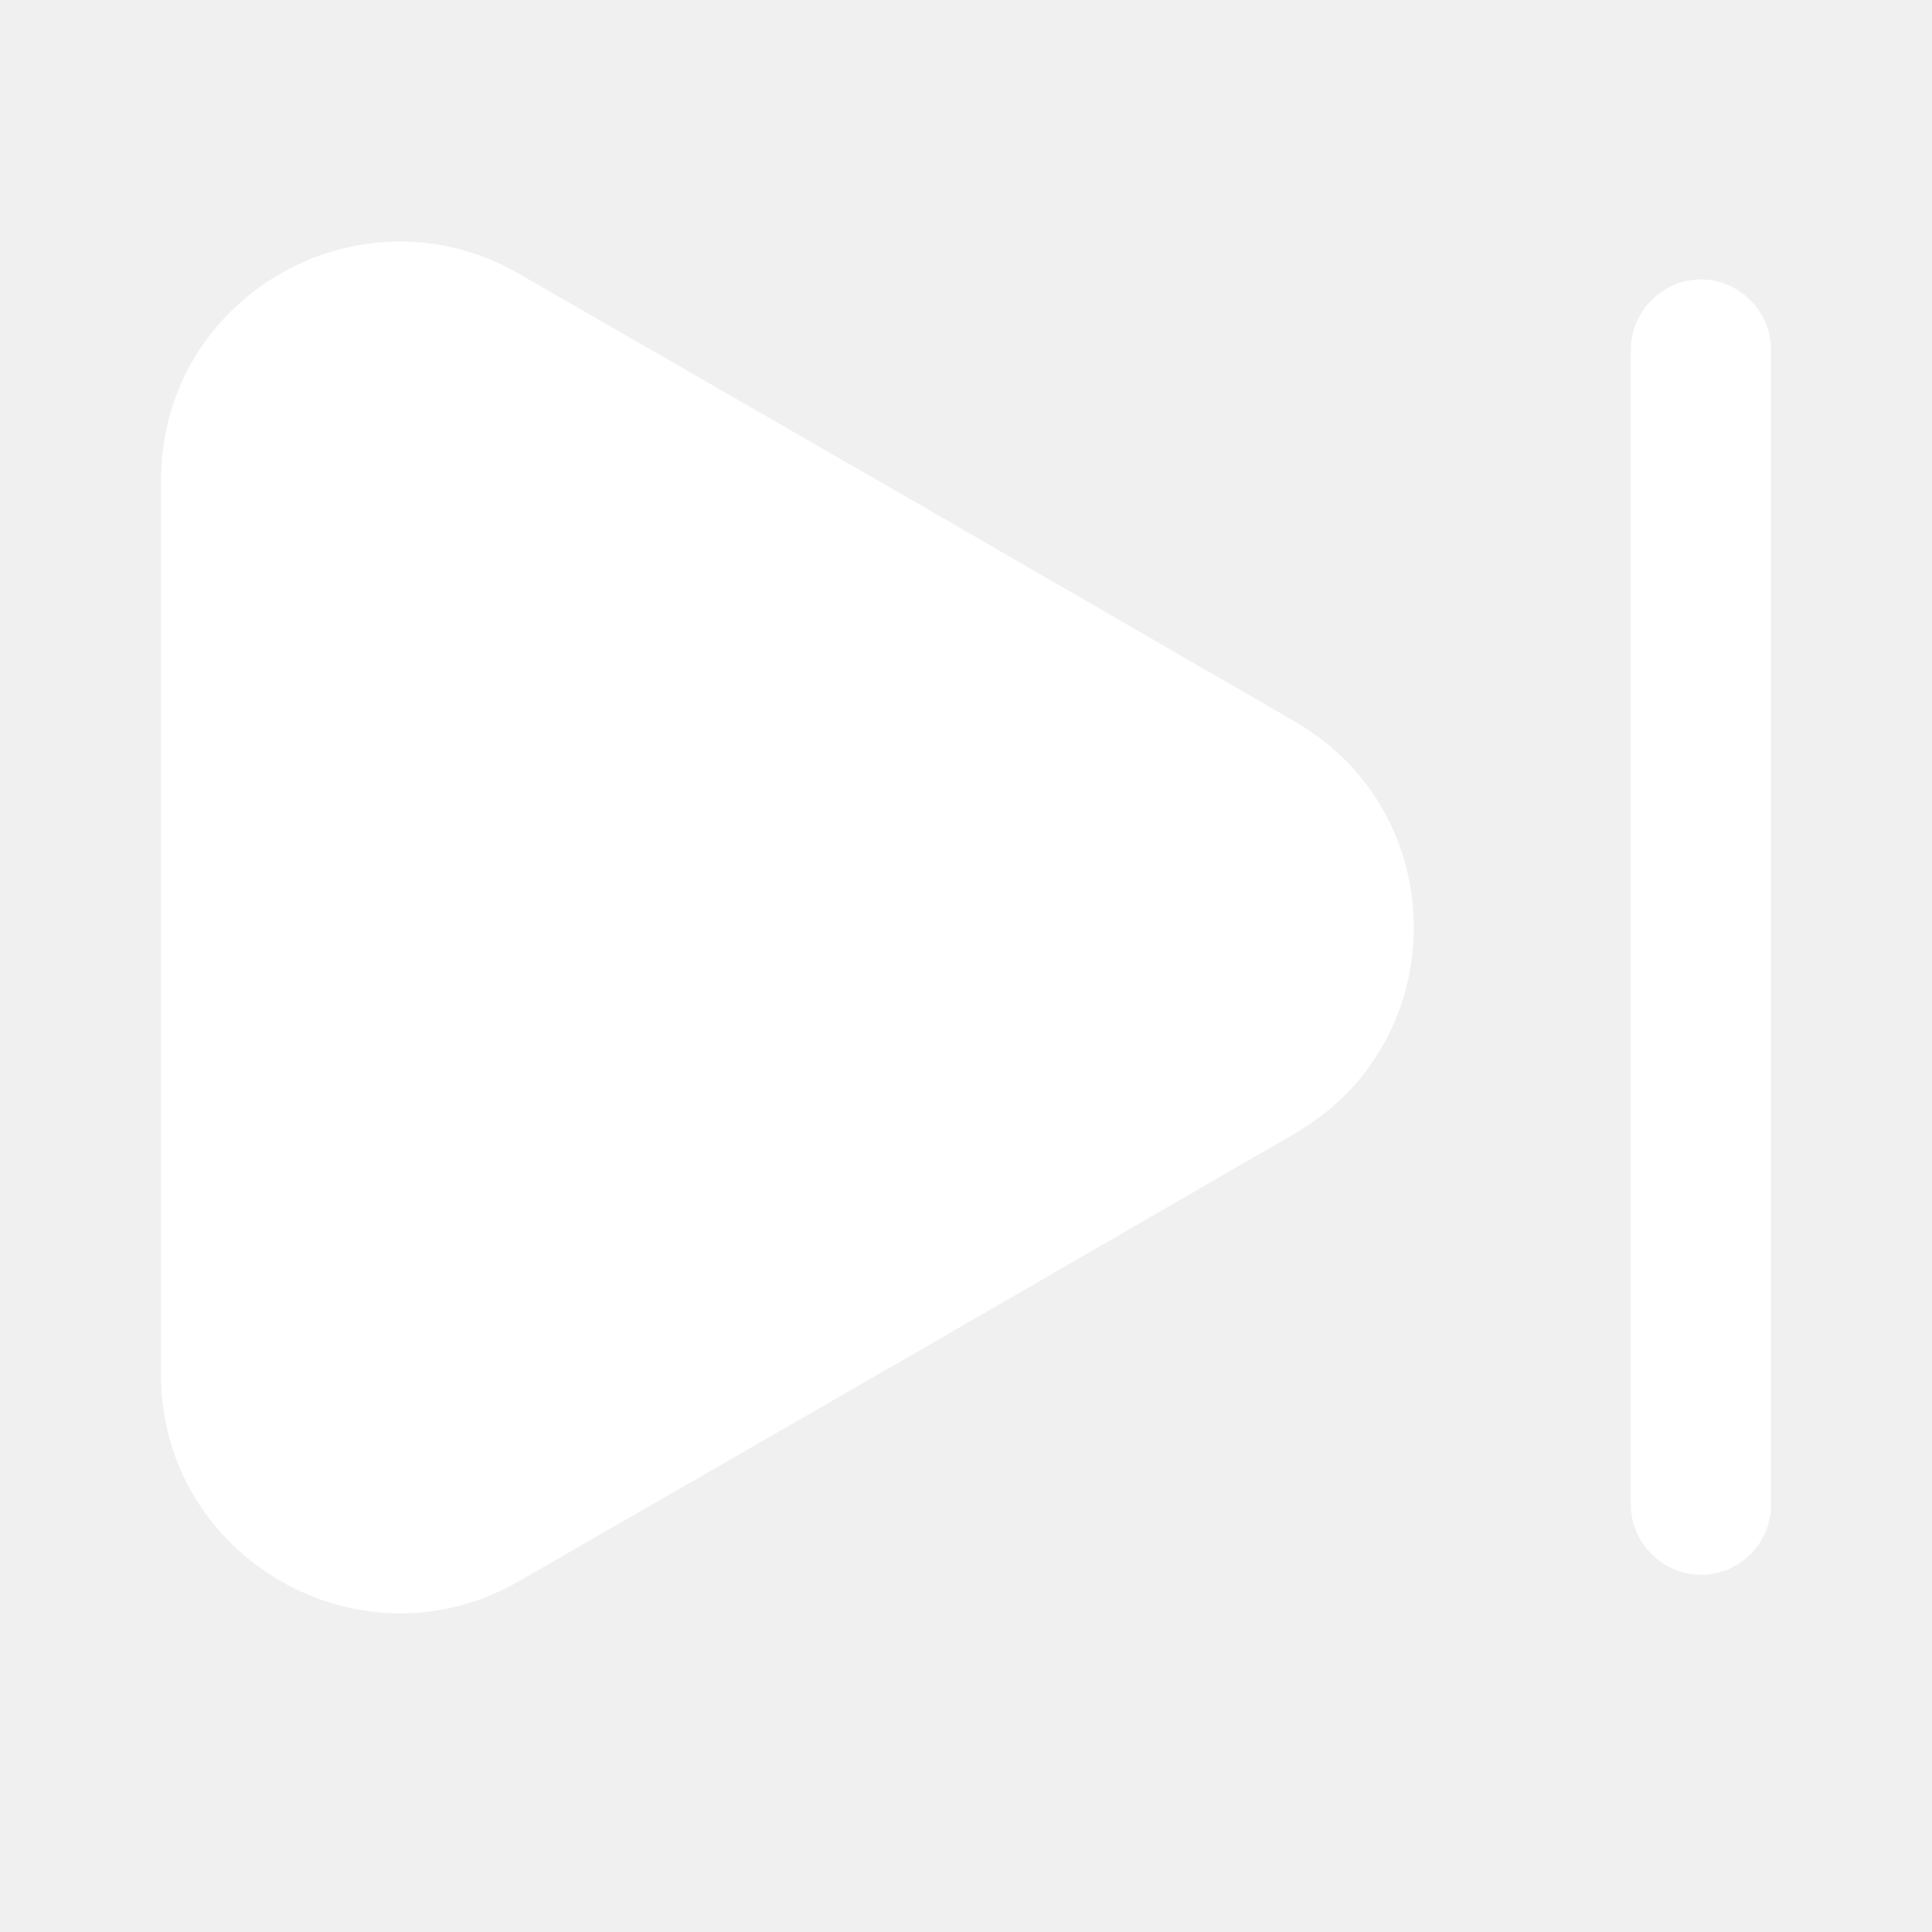
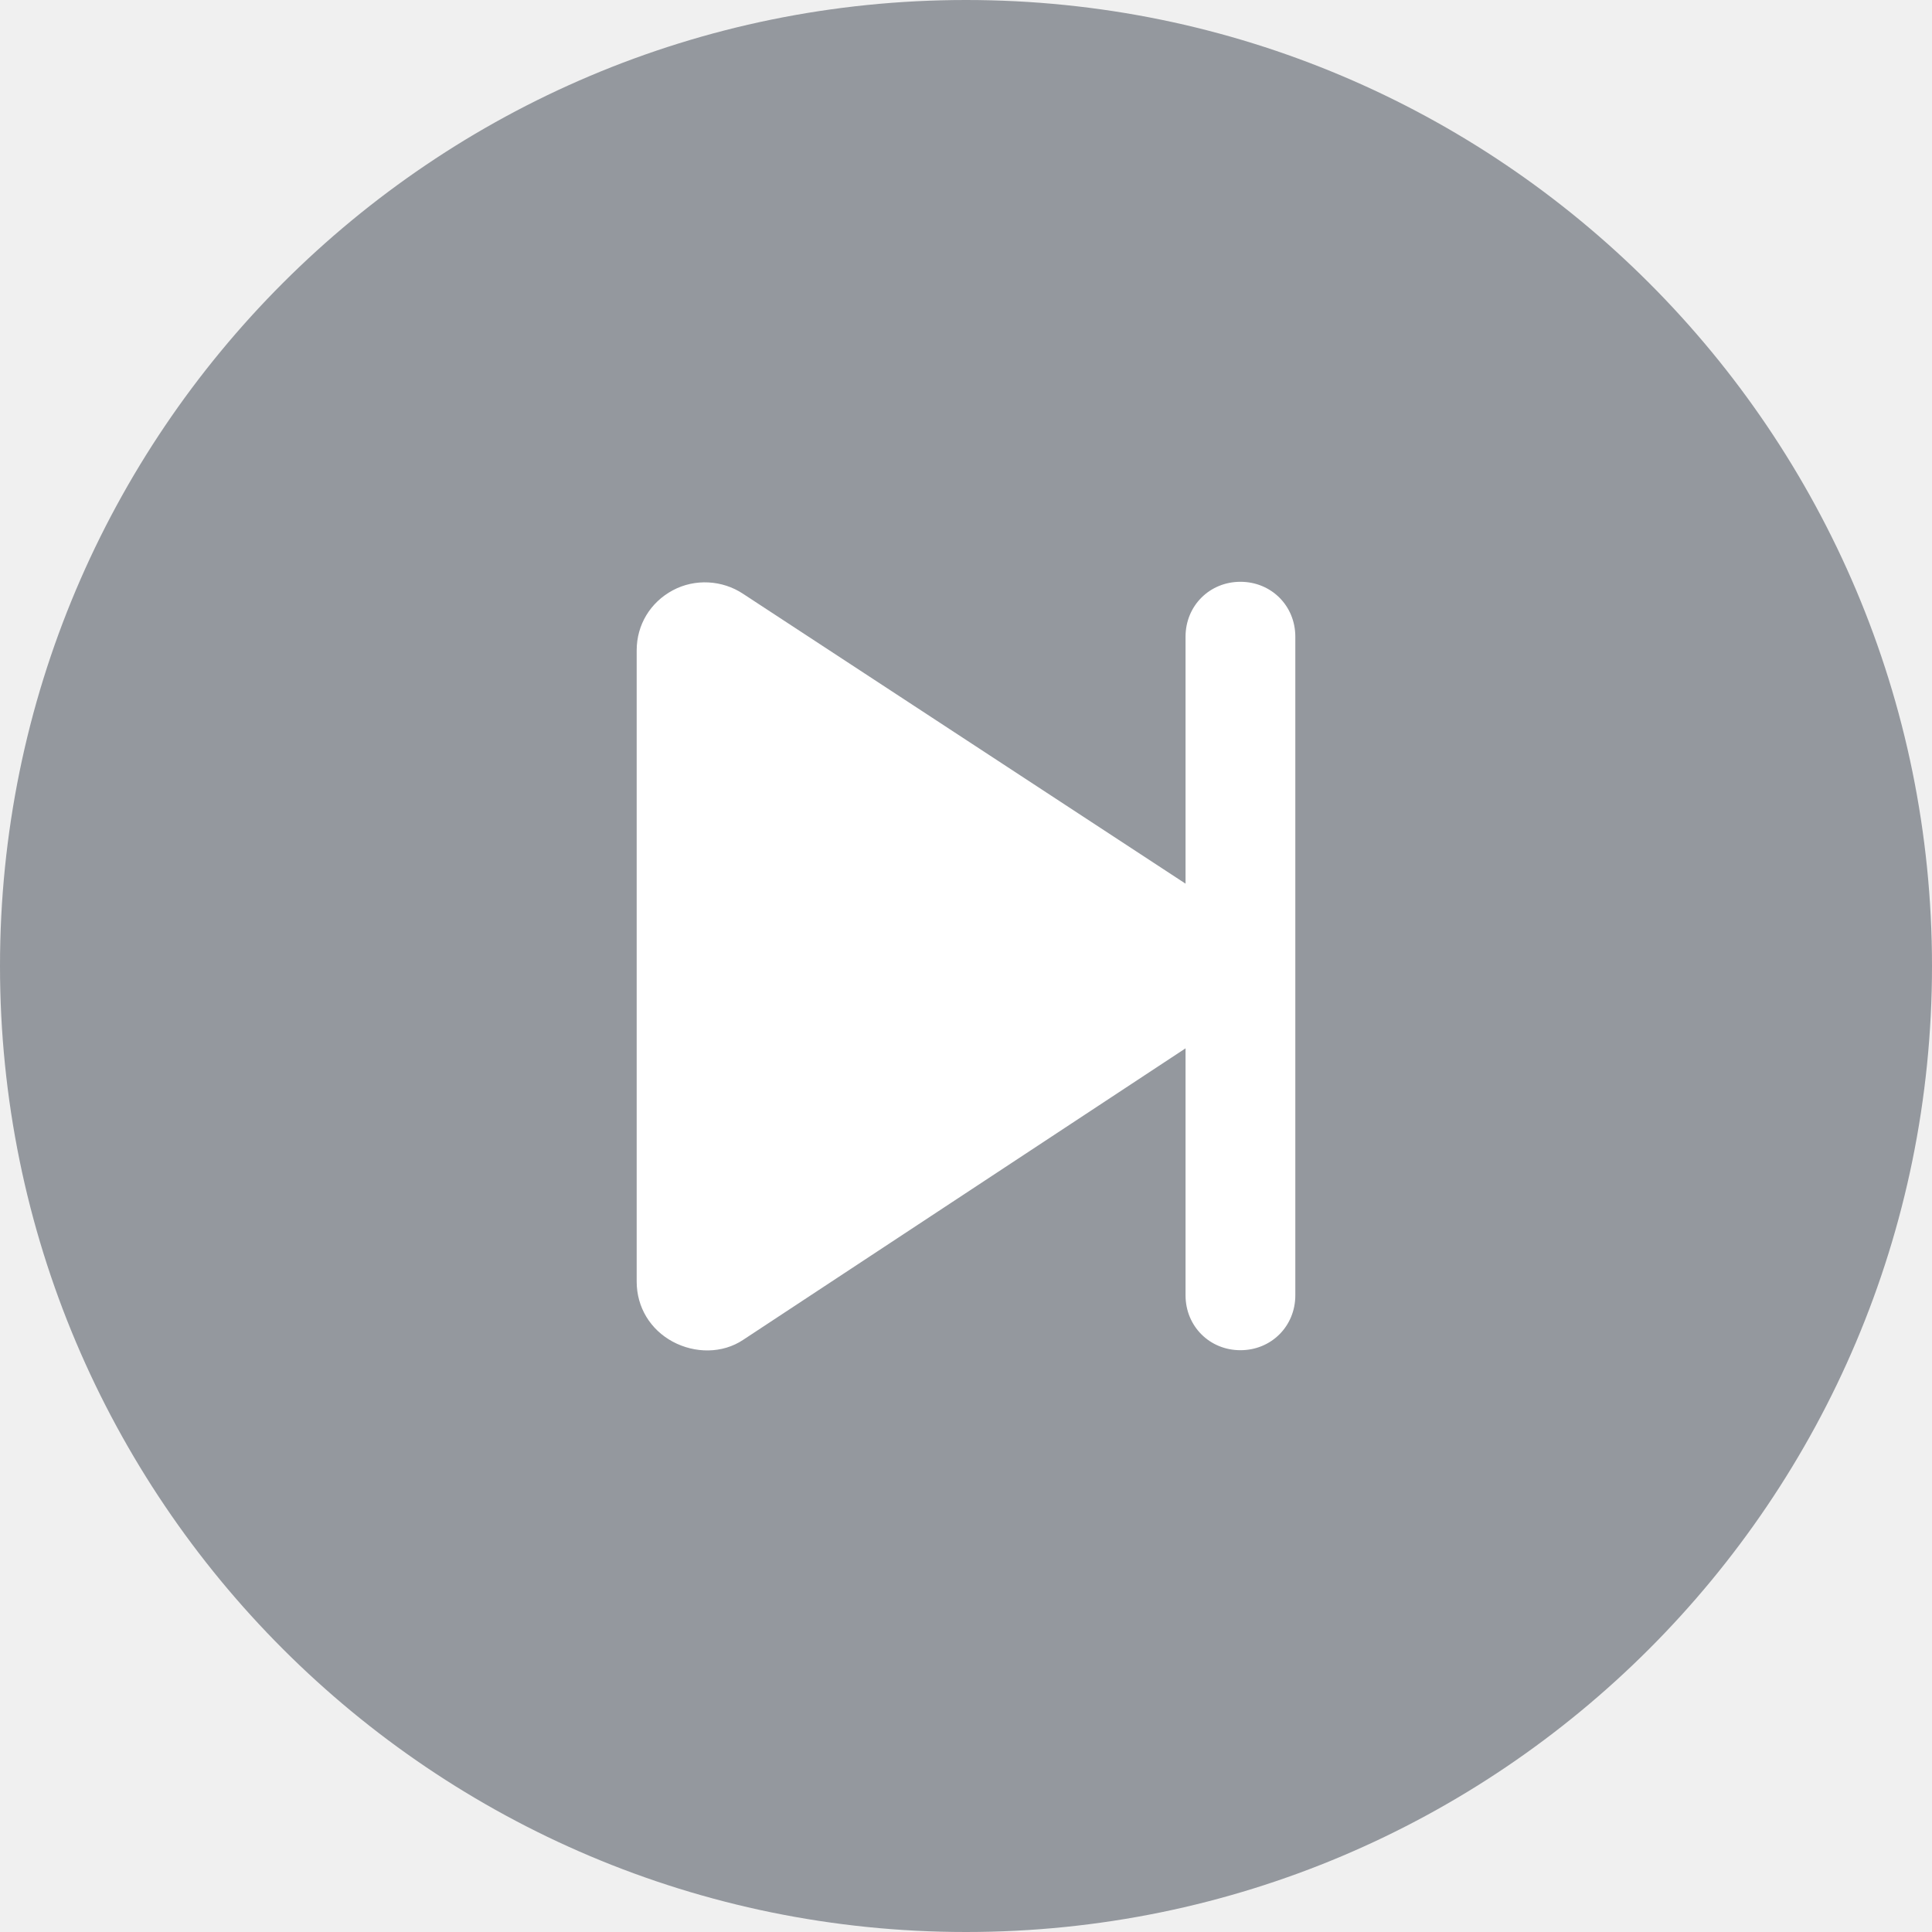
- <svg xmlns="http://www.w3.org/2000/svg" width="24" height="24" viewBox="0 0 24 24" fill="none">
-   <path d="M2 5.967C2 3.68 4.474 2.263 6.447 3.401L11.265 6.176L16.083 8.962C18.056 10.1 18.056 12.944 16.083 14.082L11.265 16.868L6.447 19.642C4.474 20.78 2 19.352 2 17.077V5.967Z" fill="#FFFFFF" />
-   <path d="M21.129 3.471C21.605 3.471 22 3.867 22 4.343V18.691C22 19.167 21.616 19.562 21.129 19.562C20.653 19.562 20.259 19.167 20.259 18.691V4.343C20.259 3.867 20.653 3.472 21.129 3.471Z" fill="#FFFFFF" />
+ <svg xmlns="http://www.w3.org/2000/svg" width="44" height="44" viewBox="0 0 44 44" fill="none">
+   <g clip-path="url(#clip0_2592_2806)">
+     <path d="M44 22C44 9.85 34.15 0 22 0C9.85 0 0 9.85 0 22C0 34.15 9.85 44 22 44C34.15 44 44 34.15 44 22Z" fill="#0C1524" fill-opacity="0.4" />
+     <path d="M15.32 13.445C15.828 13.172 16.453 13.211 16.922 13.523L27 20.125V14.5C27 13.797 27.547 13.25 28.25 13.25C28.953 13.25 29.5 13.797 29.5 14.5V29.5C29.5 30.203 28.953 30.75 28.25 30.75C27.547 30.75 27 30.203 27 29.5V23.875L16.922 30.516C16.453 30.828 15.828 30.828 15.32 30.555C14.812 30.281 14.5 29.773 14.5 29.188V14.812C14.5 14.227 14.812 13.719 15.32 13.445Z" fill="white" />
+   </g>
+   <defs>
+     <clipPath id="clip0_2592_2806">
+       <rect width="44" height="44" fill="white" />
+     </clipPath>
+   </defs>
</svg>
